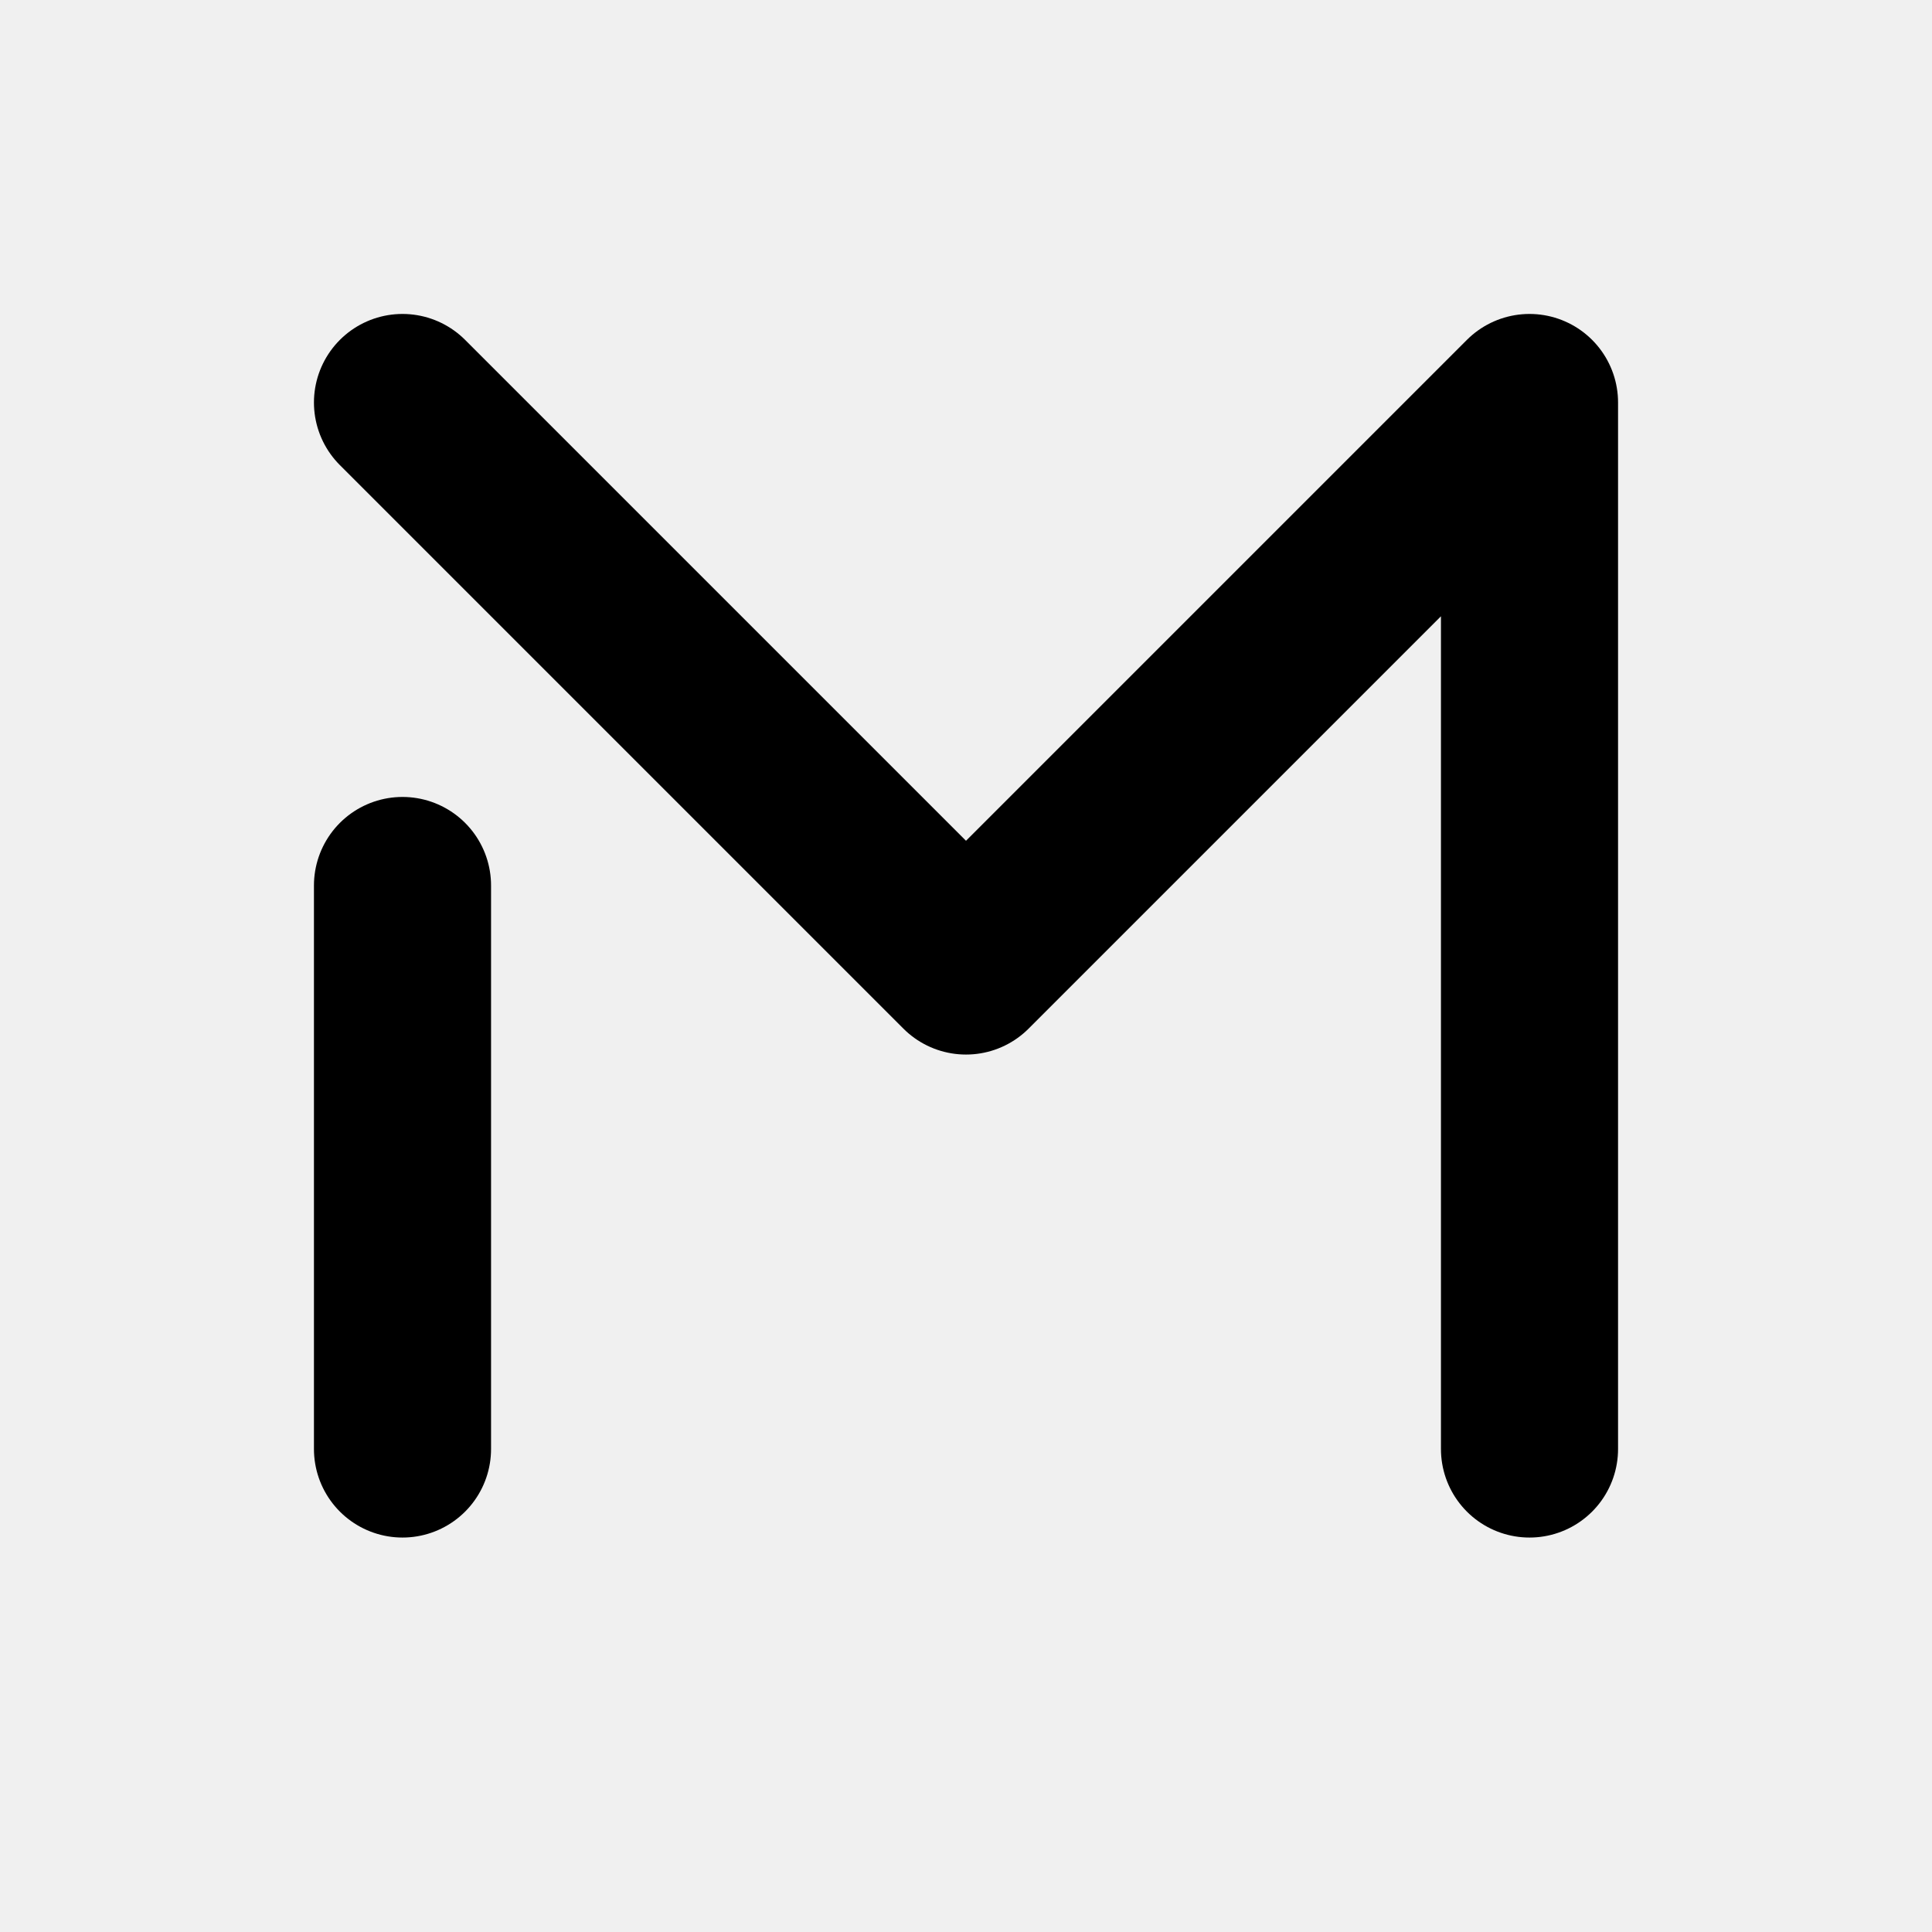
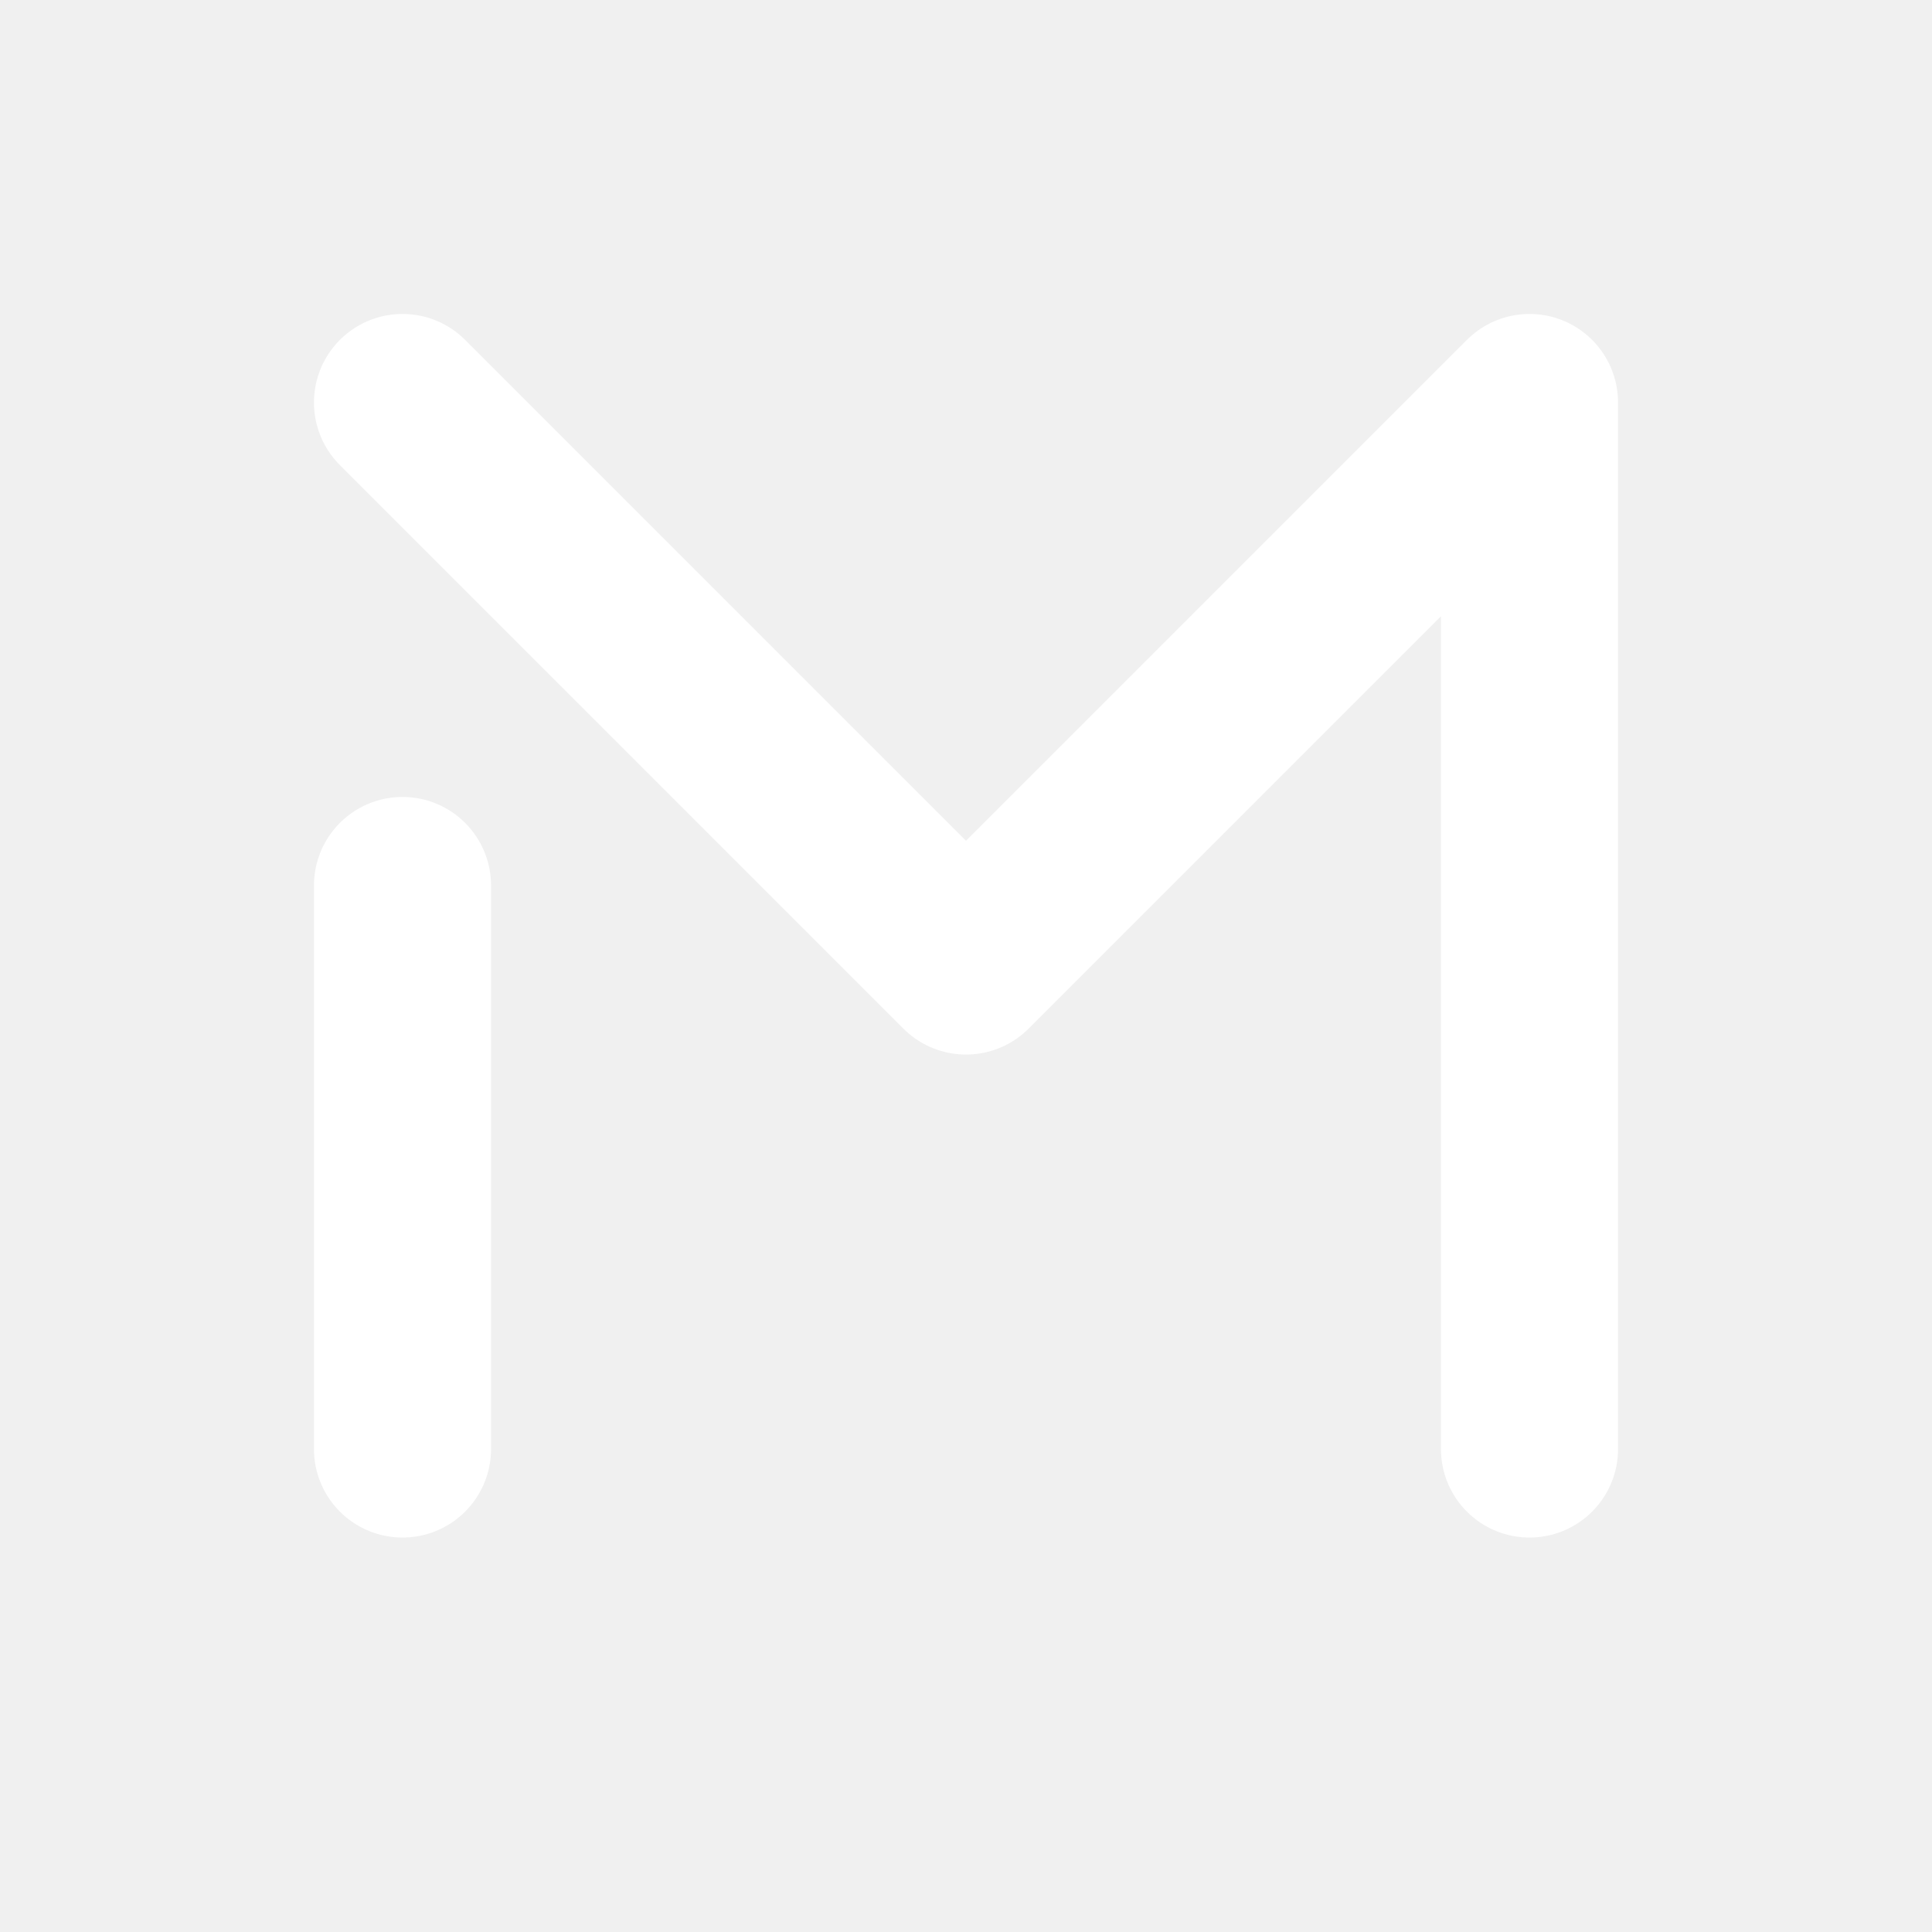
<svg xmlns="http://www.w3.org/2000/svg" width="24" height="24" viewBox="0 0 24 24" fill="none">
-   <path d="M5 18V11" stroke="currentColor" stroke-width="2.2" stroke-linecap="round" />
-   <path d="M5 5L12 12L19 5V18" stroke="currentColor" stroke-width="2.2" stroke-linecap="round" stroke-linejoin="round" />
+   <path d="M5 18V11" stroke="white" stroke-width="2.2" stroke-linecap="round" />
+   <path d="M5 5L12 12L19 5V18" stroke="white" stroke-width="2.2" stroke-linecap="round" stroke-linejoin="round" />
</svg>
